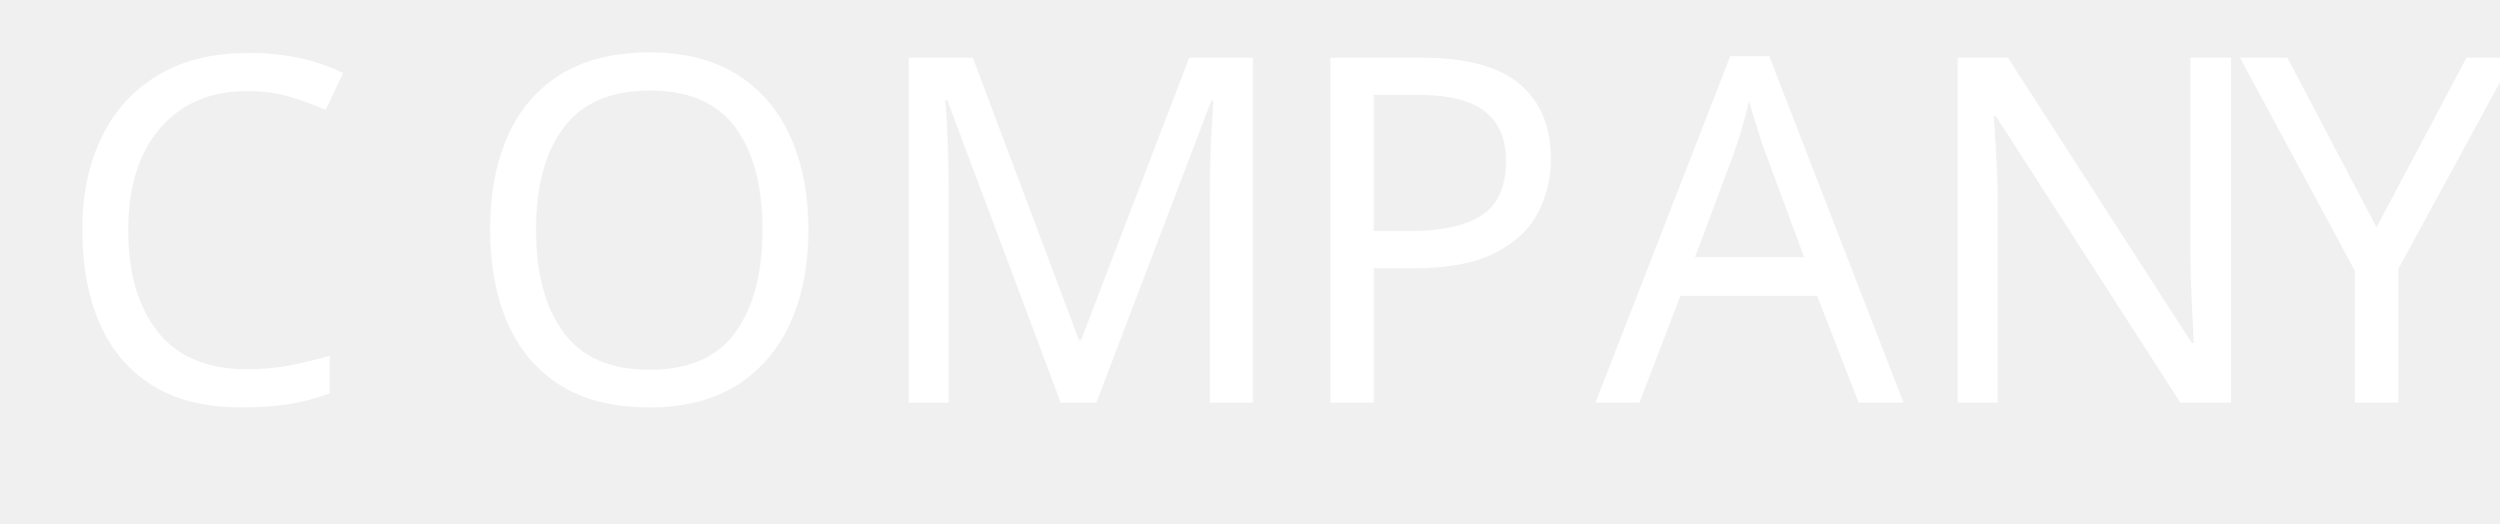
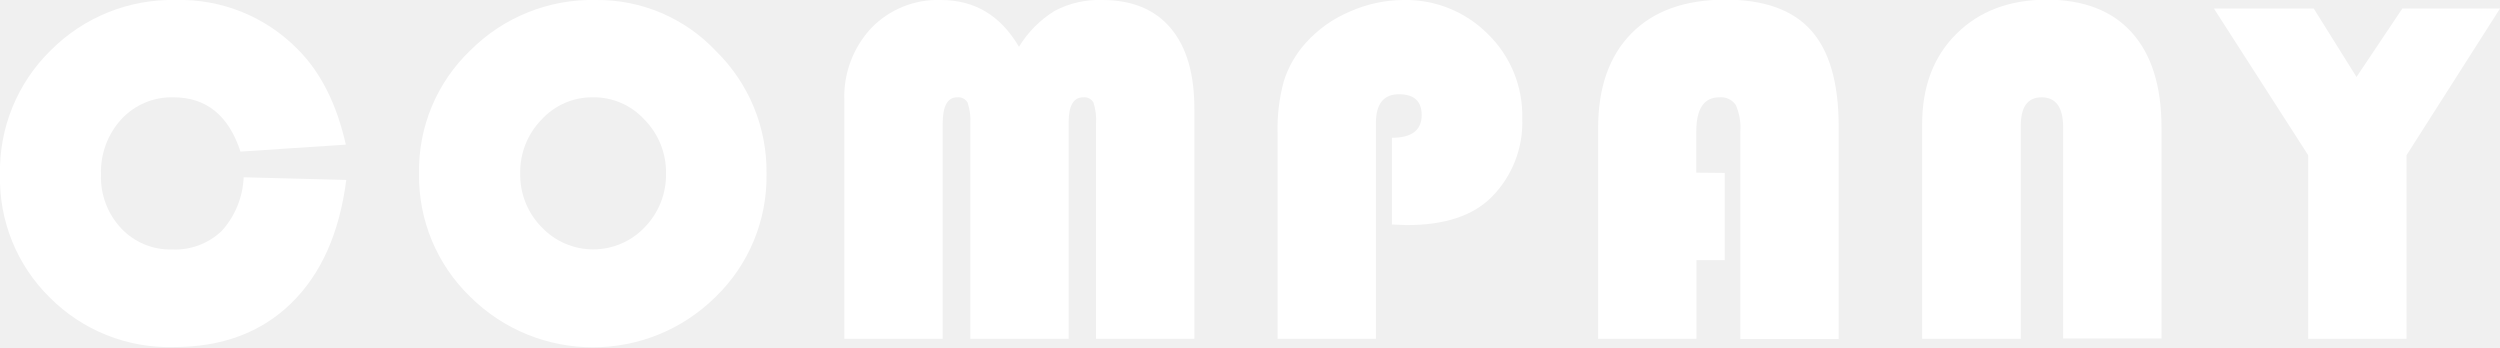
- <svg xmlns="http://www.w3.org/2000/svg" viewBox="0 0 300.19 62.84">
+ <svg xmlns="http://www.w3.org/2000/svg" viewBox="0 0 292.33 40.58">
  <defs>
-     <style>.cls-1{font-size:58px;fill:#fff;font-family:Bauhaus93, "Bauhaus 93";letter-spacing:0.09em;}.cls-2{letter-spacing:0.08em;}.cls-3{letter-spacing:0.06em;}.cls-4{letter-spacing:0.08em;}.cls-5{letter-spacing:0.06em;}.cls-6{letter-spacing:0.09em;}.cls-7{letter-spacing:0.13em;}</style>
+     <style>.cls-1{fill:#fff;}</style>
  </defs>
  <g id="レイヤー_2" data-name="レイヤー 2">
    <g id="レイヤー_1-2" data-name="レイヤー 1">
-       <text class="cls-1" transform="translate(6.35 48.34)">C<tspan class="cls-2" x="48.99" y="0">O</tspan>
-         <tspan class="cls-3" x="97.17" y="0">M</tspan>
-         <tspan class="cls-4" x="147.83" y="0">P</tspan>
-         <tspan class="cls-5" x="185.31" y="0">A</tspan>
-         <tspan class="cls-6" x="223.2" y="0">N</tspan>
-         <tspan class="cls-7" x="262.73" y="0">Y</tspan>
-       </text>
+       <path class="cls-1" d="M28.49,20.73l12,.31q-1.2,9.34-6.47,14.45T20.28,40.58A19.68,19.68,0,0,1,5.82,34.79,19.46,19.46,0,0,1,0,20.42,19.69,19.69,0,0,1,5.93,5.89,20,20,0,0,1,20.56,0,19.27,19.27,0,0,1,34.83,5.78q4,4,5.61,11.13l-12.32.82q-2.07-6.35-7.84-6.35a8,8,0,0,0-6.08,2.55,9.12,9.12,0,0,0-2.39,6.49,8.73,8.73,0,0,0,2.35,6.27,7.86,7.86,0,0,0,5.95,2.48A7.87,7.87,0,0,0,25.93,27,9.93,9.93,0,0,0,28.49,20.73Z" />
+       <path class="cls-1" d="M69.66,0A19,19,0,0,1,83.75,6a19.66,19.66,0,0,1,5.88,14.3,19.55,19.55,0,0,1-5.92,14.38,20.39,20.39,0,0,1-28.75,0A19.6,19.6,0,0,1,49,20.28,19.39,19.39,0,0,1,55,5.89,20.09,20.09,0,0,1,69.66,0Zm-.34,11.38a8,8,0,0,0-6,2.61,8.77,8.77,0,0,0-2.49,6.29,8.72,8.72,0,0,0,2.5,6.28,8.3,8.3,0,0,0,12.07,0,8.8,8.8,0,0,0,2.48-6.3A8.76,8.76,0,0,0,75.37,14,8,8,0,0,0,69.32,11.38Z" />
+       <path class="cls-1" d="M98.73,39.62V11.75a11.75,11.75,0,0,1,3.14-8.46A10.8,10.8,0,0,1,110,0c4,0,7,1.82,9.15,5.47a12.71,12.71,0,0,1,4.19-4.21A11.1,11.1,0,0,1,128.89,0q5.22,0,8,3.29t2.77,9.45V39.62H128.16V14.47a6.64,6.64,0,0,0-.3-2.48,1.22,1.22,0,0,0-1.21-.61c-1.13,0-1.69,1-1.69,2.89V39.62h-11.5V14.47a6.48,6.48,0,0,0-.31-2.46,1.24,1.24,0,0,0-1.22-.63c-1.13,0-1.7,1-1.7,3.09V39.62Z" />
+       <path class="cls-1" d="M162.76,26.25V16.11c2.32,0,3.48-.88,3.48-2.66,0-1.62-.89-2.43-2.66-2.43s-2.69,1.11-2.69,3.34V39.62h-11.5V15.55a20.89,20.89,0,0,1,.75-6.13A12.2,12.2,0,0,1,152.7,5a14.43,14.43,0,0,1,5.1-3.63A15.61,15.61,0,0,1,164.11,0,13.53,13.53,0,0,1,174,4a13.29,13.29,0,0,1,4,9.83,12.36,12.36,0,0,1-3.6,9.23q-3.28,3.27-9.91,3.26Z" />
+       <path class="cls-1" d="M201.68,20.22v10.2h-3.31v9.2h-11.5V15q0-7.14,3.89-11.09t11-3.95q6.79,0,10,3.58T215,14.64v25h-11.5V15.41a6.51,6.51,0,0,0-.54-3.15,2.08,2.08,0,0,0-1.92-.88c-1.8,0-2.69,1.35-2.69,4v4.81Z" />
+       <path class="cls-1" d="M224.76,39.62V14.53q0-6.6,4-10.57t10.52-4q6.54,0,10,3.85t3.47,11.07v24.7h-11.5V14.92q0-3.54-2.52-3.54t-2.43,3.54v24.7Z" />
+       <path class="cls-1" d="M292.33,1,281.4,18.15V39.62H269.9V18.15L258.88,1h11.67l5,8,5.36-8Z" />
    </g>
  </g>
</svg>
